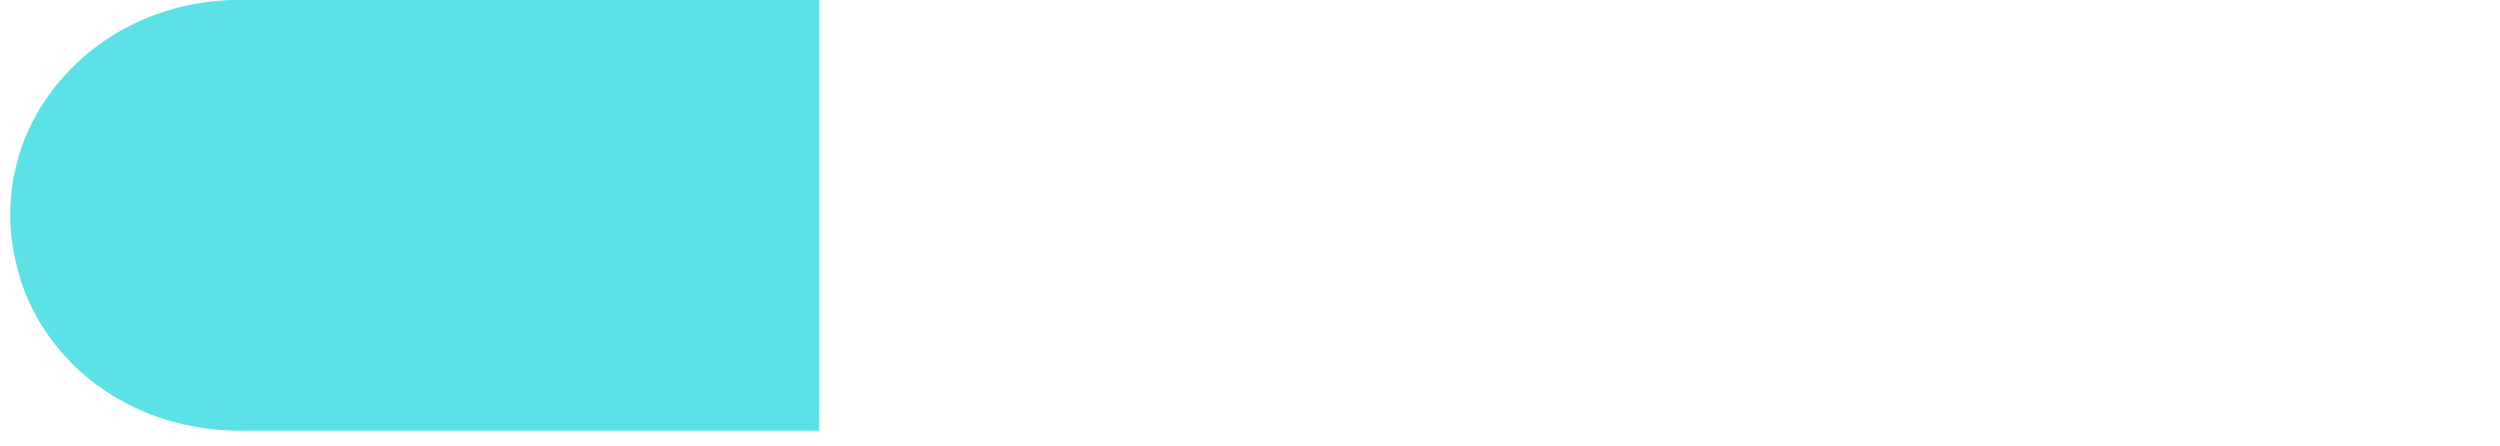
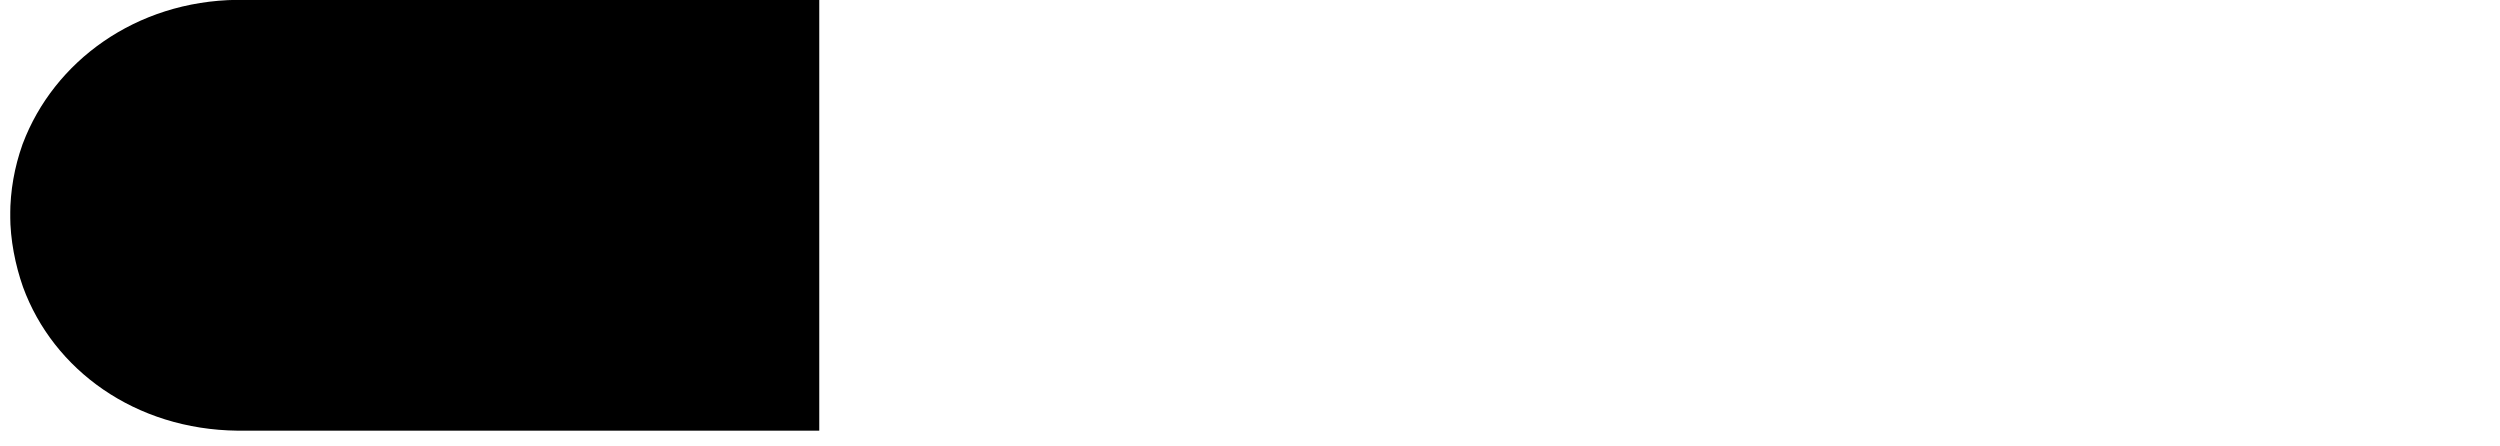
<svg xmlns="http://www.w3.org/2000/svg" width="185" zoomAndPan="magnify" viewBox="0 0 138.75 24.75" height="33" preserveAspectRatio="xMidYMid meet" version="1.0">
  <defs>
    <clipPath id="09b5c8fee2">
      <path d="M 0.57 0 L 45.488 0 L 45.488 23.902 L 0.57 23.902 Z M 0.57 0 " clip-rule="nonzero" />
    </clipPath>
    <clipPath id="c2fa2365a1">
      <path d="M 1.277 15.93 C 0.848 14.707 0.566 13.309 0.566 11.941 C 0.566 10.574 0.809 9.258 1.238 8.047 C 1.25 8.02 1.25 7.992 1.266 7.969 C 2.988 3.414 7.531 0.059 13.164 -0.008 L 45.469 -0.008 L 45.469 23.902 L 13.188 23.902 C 7.504 23.84 2.961 20.535 1.277 15.93 Z M 1.277 15.93 " clip-rule="nonzero" />
    </clipPath>
    <clipPath id="96e12ebecb">
      <path d="M 46.785 0.004 L 91.684 0.004 L 91.684 23.914 L 46.785 23.914 Z M 46.785 0.004 " clip-rule="nonzero" />
    </clipPath>
    <clipPath id="6fa22b00d6">
      <path d="M 92.699 0.004 L 137.625 0.004 L 137.625 23.914 L 92.699 23.914 Z M 92.699 0.004 " clip-rule="nonzero" />
    </clipPath>
    <clipPath id="6af799b478">
      <path d="M 136.91 7.977 C 137.344 9.199 137.625 10.598 137.625 11.965 C 137.625 13.332 137.383 14.648 136.953 15.863 C 136.938 15.887 136.938 15.914 136.926 15.938 C 135.203 20.496 130.66 23.848 125.027 23.914 L 92.723 23.914 L 92.723 0.004 L 125.004 0.004 C 130.688 0.07 135.23 3.371 136.91 7.977 Z M 136.91 7.977 " clip-rule="nonzero" />
    </clipPath>
  </defs>
  <g clip-path="url(#09b5c8fee2)">
    <g clip-path="url(#c2fa2365a1)">
-       <path fill="#5ce1e6" d="M 0.566 23.902 L 0.566 -0.008 L 45.488 -0.008 L 45.488 23.902 Z M 0.566 23.902 " fill-opacity="1" fill-rule="nonzero" />
+       <path d="M 0.566 23.902 L 0.566 -0.008 L 45.488 -0.008 L 45.488 23.902 Z M 0.566 23.902 " fill-opacity="1" fill-rule="nonzero" />
    </g>
  </g>
</svg>
